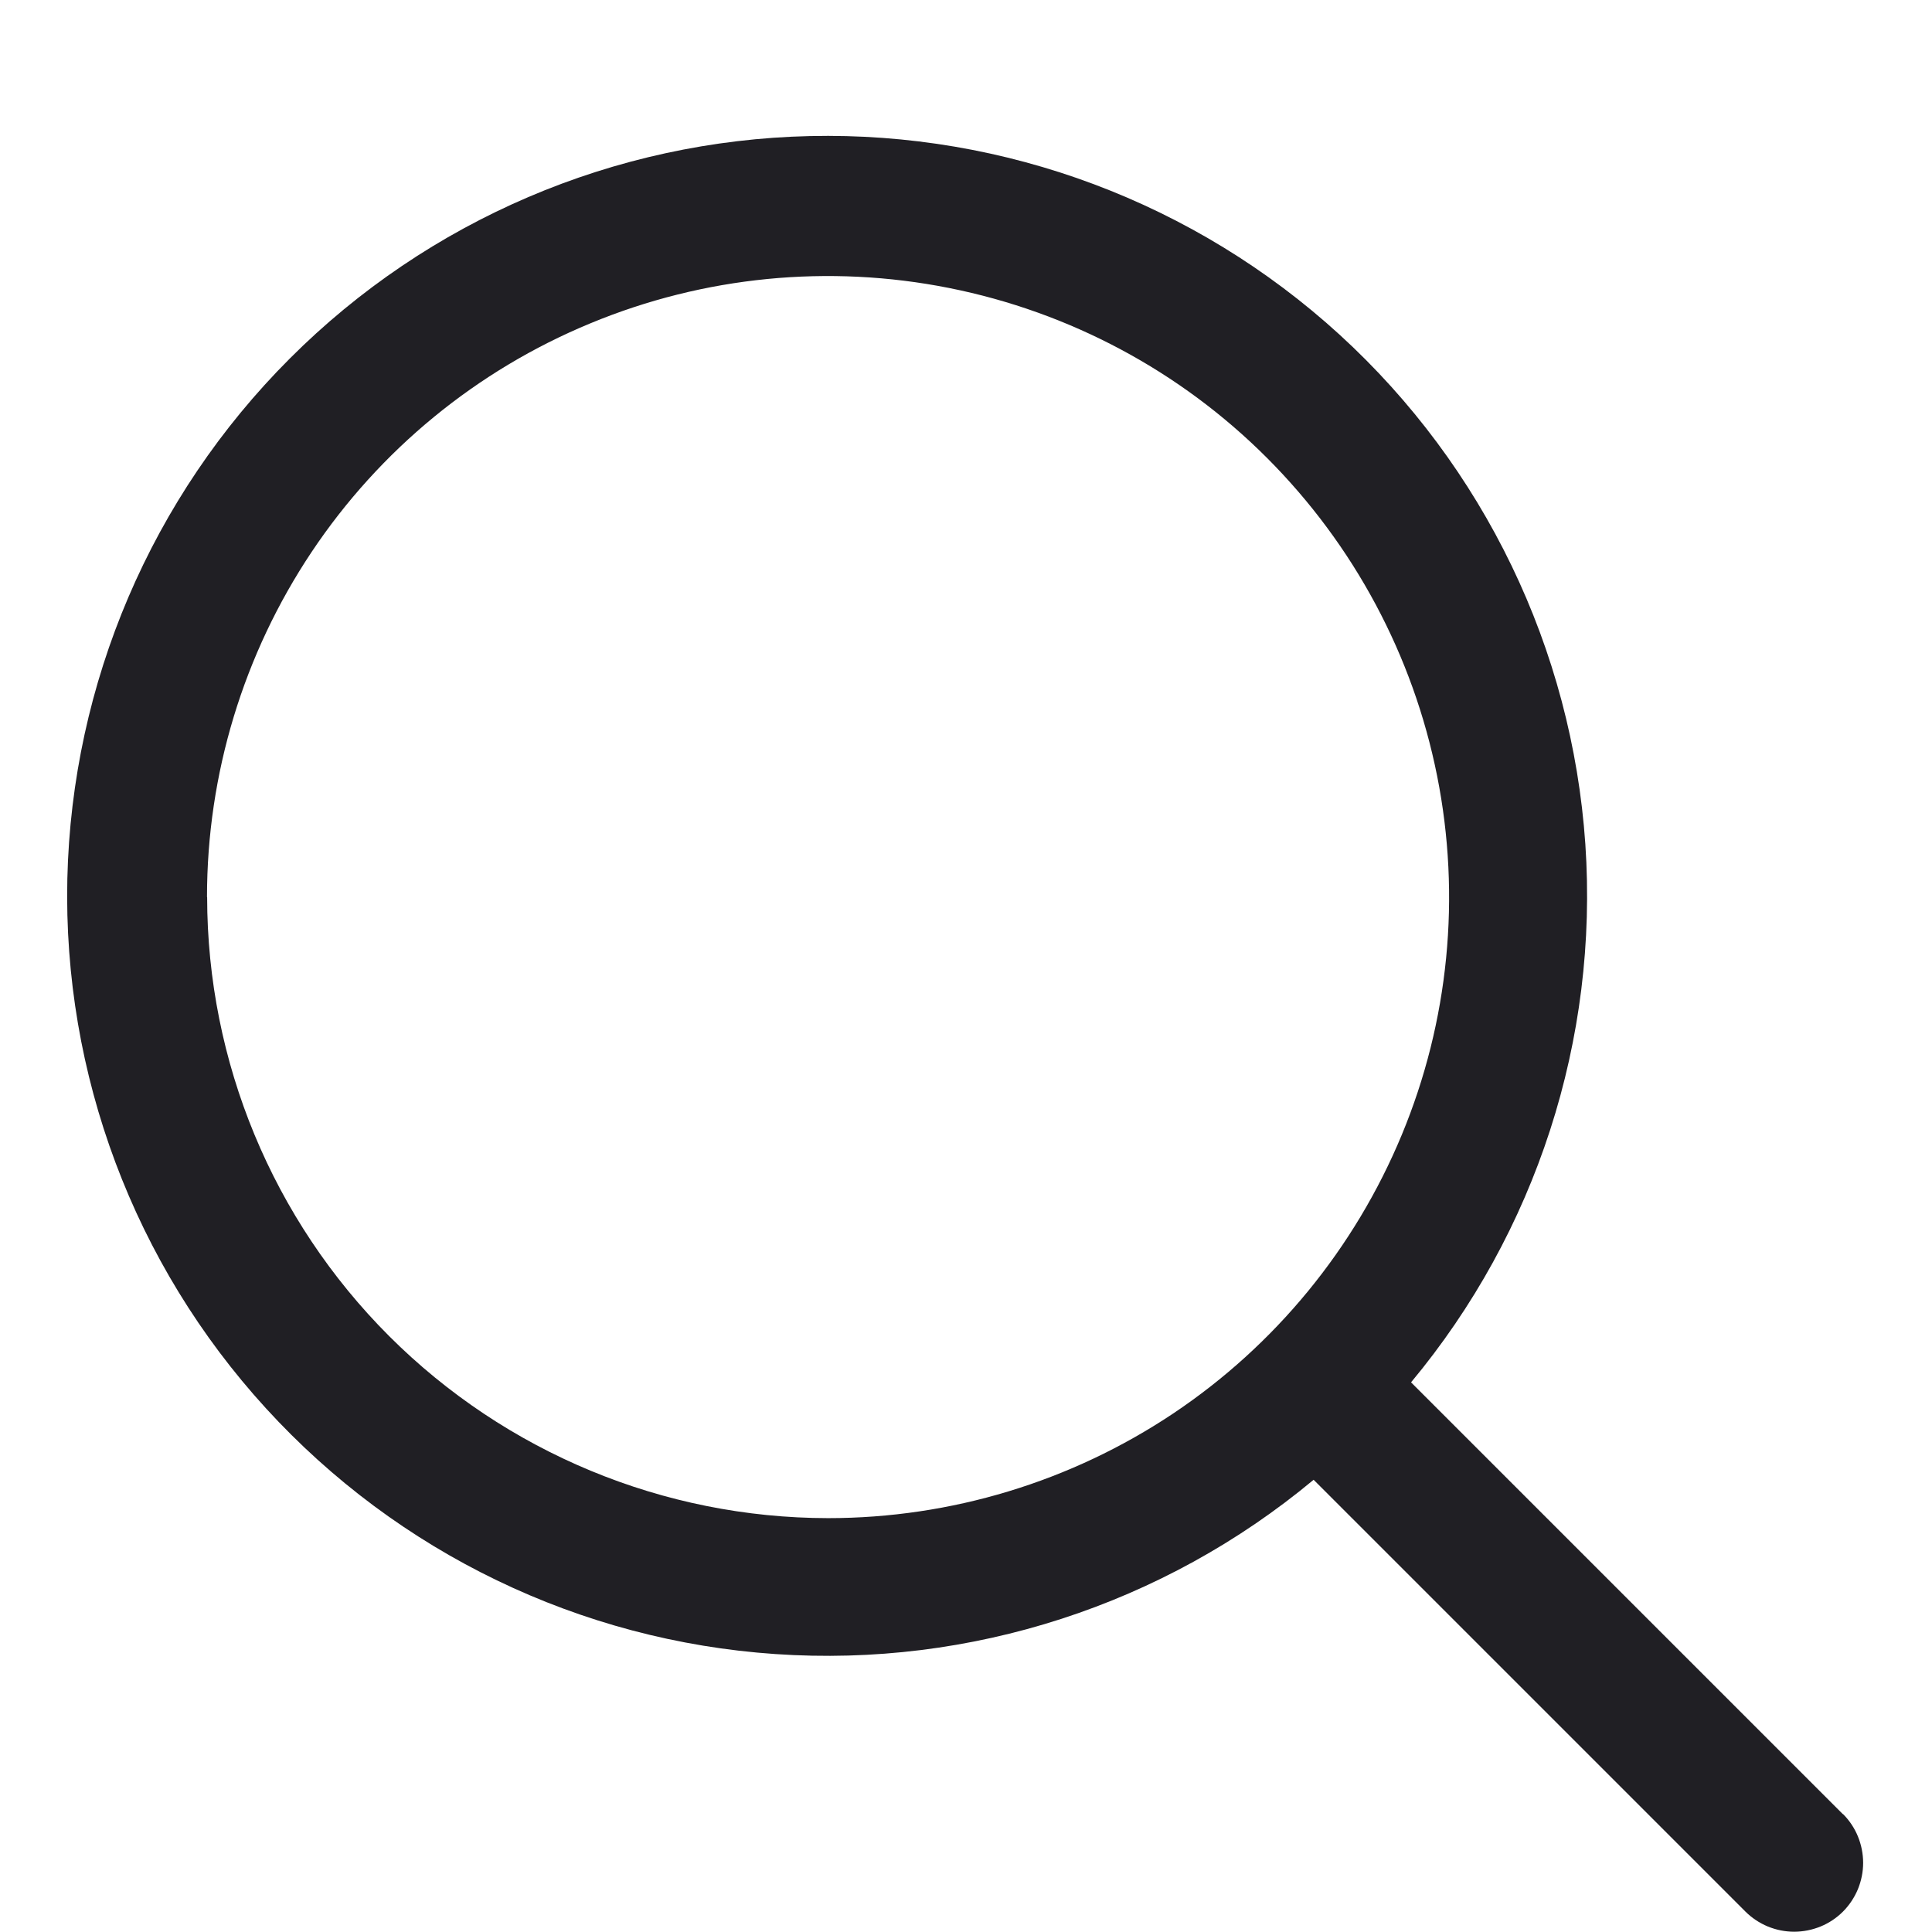
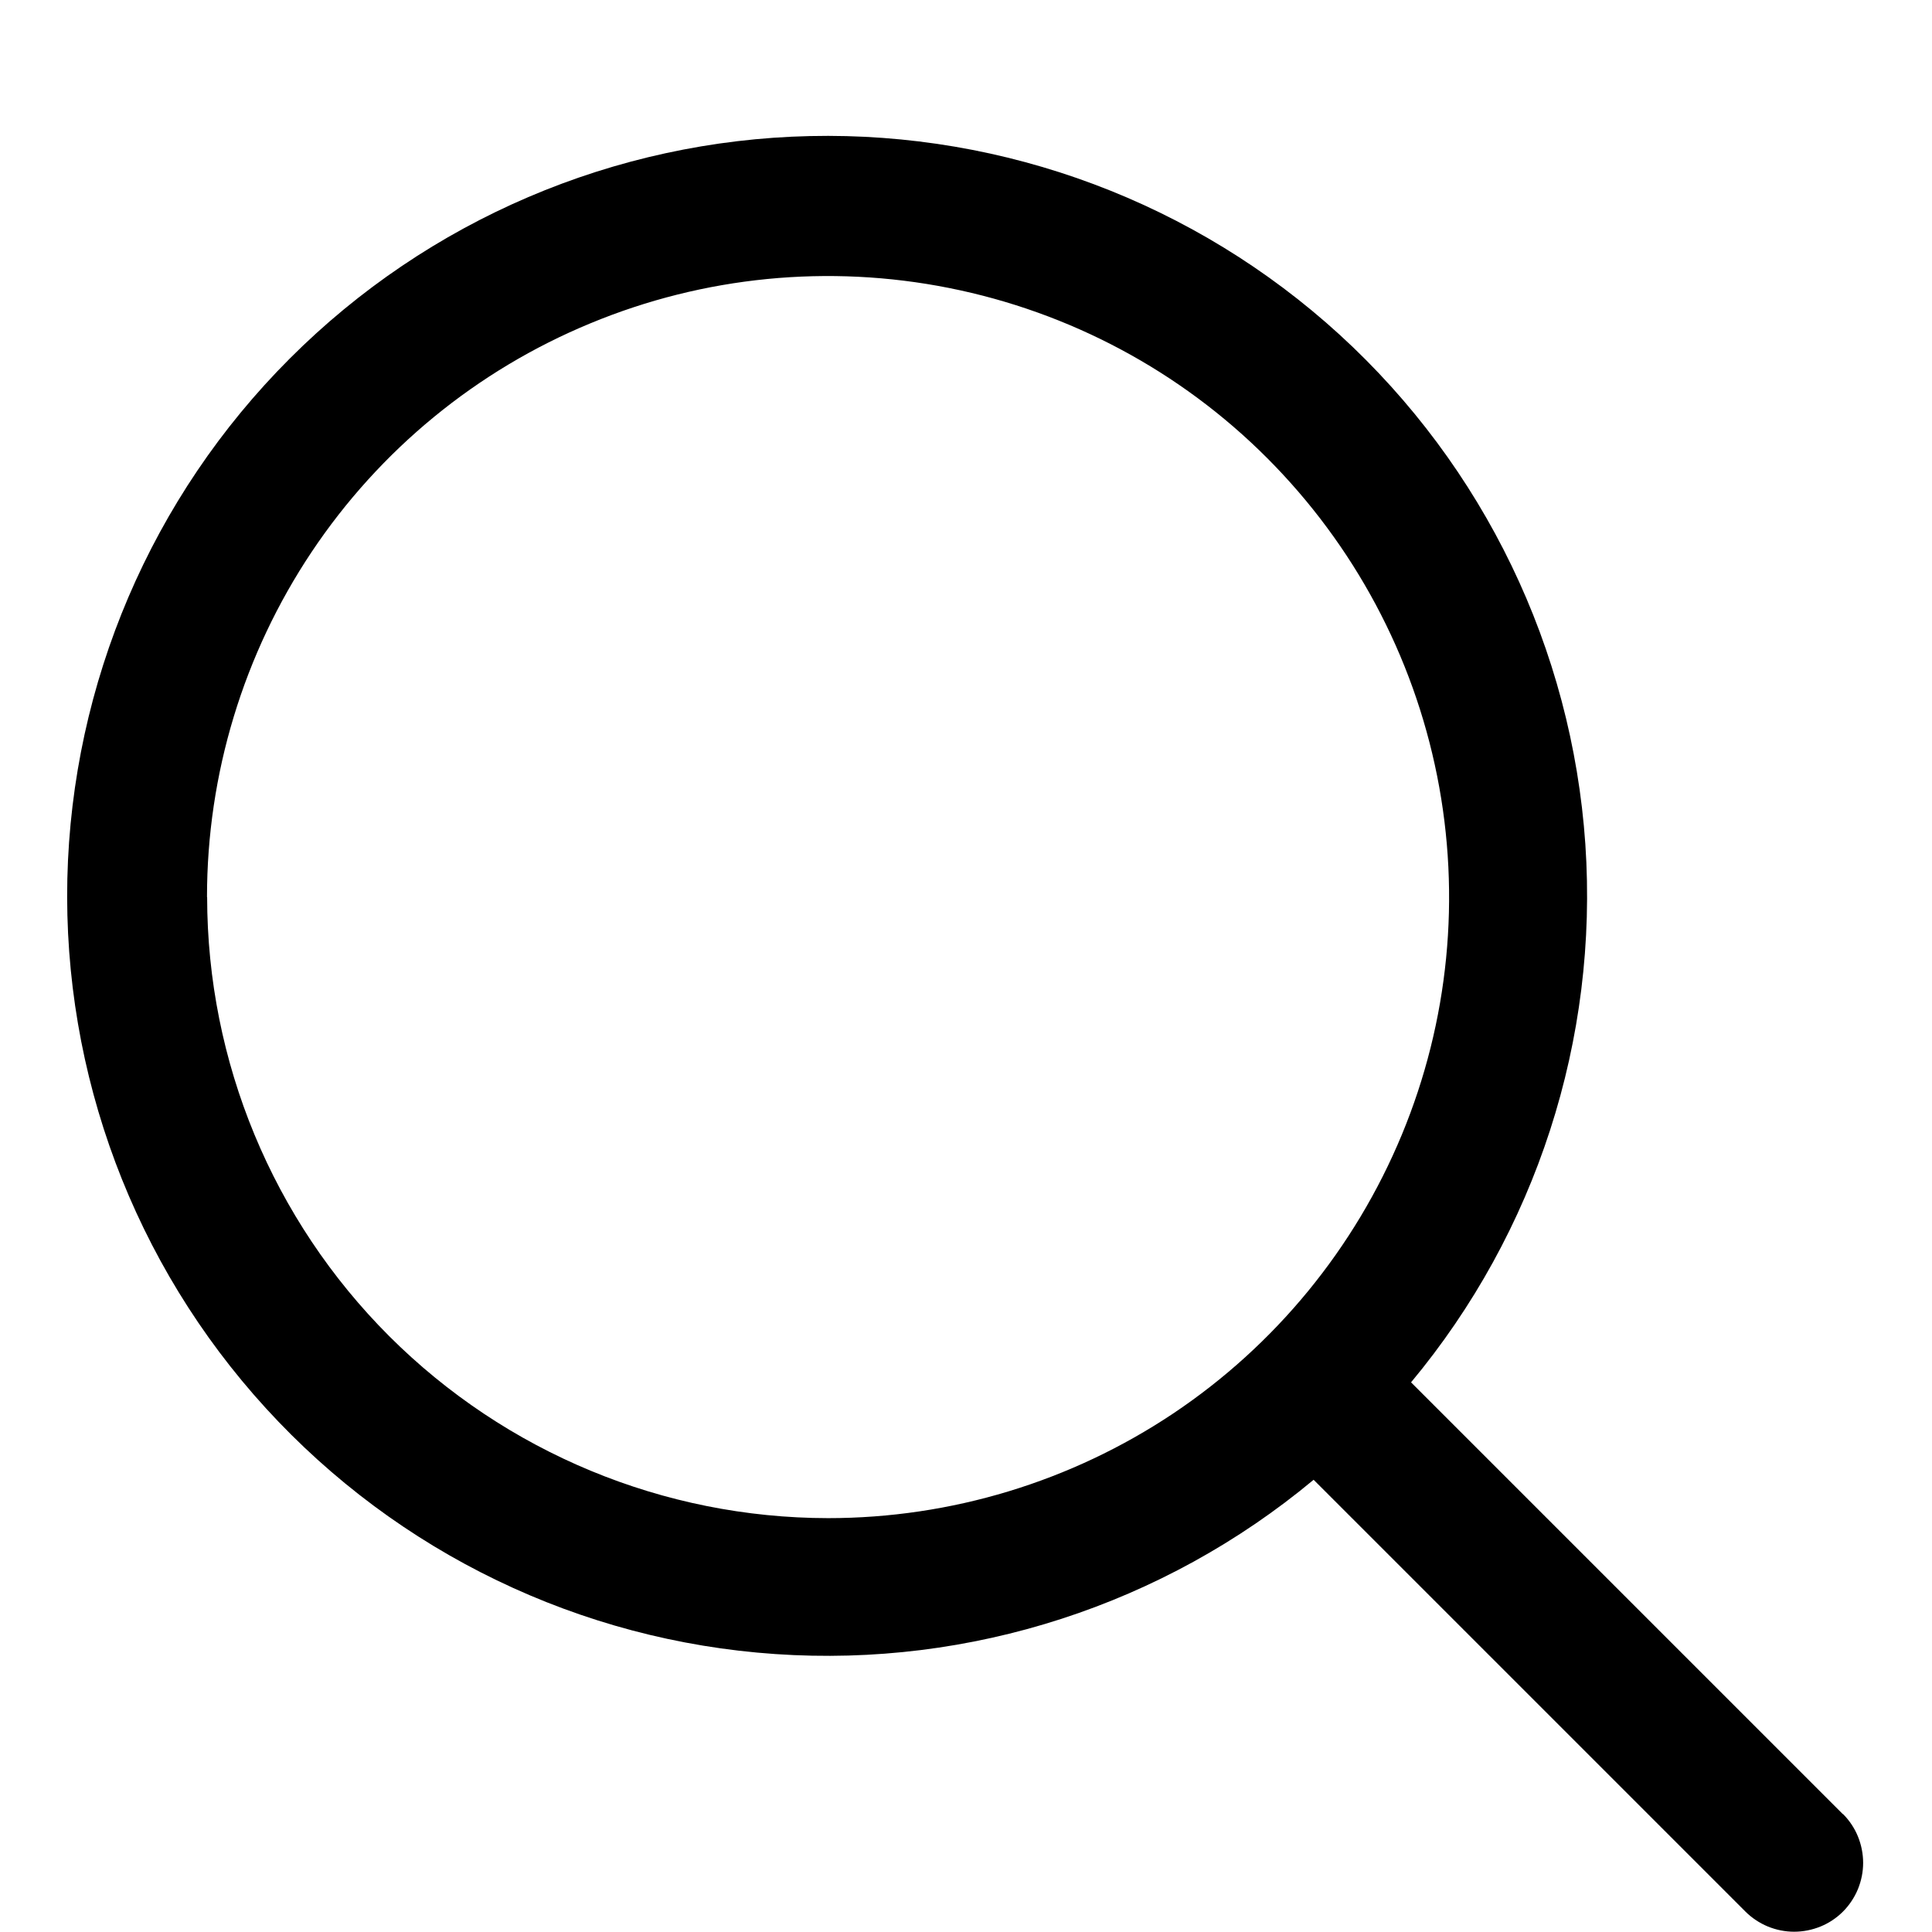
- <svg xmlns="http://www.w3.org/2000/svg" fill="none" height="14" viewBox="0 0 14 14" width="14">
-   <path d="m13.354 13.146-3.129-3.129c.907-1.089 1.359-2.486 1.263-3.9-.097-1.414-.735-2.736-1.781-3.692-1.047-.956-2.421-1.471-3.838-1.439-1.417.032-2.767.609-3.769 1.612-1.002 1.002-1.579 2.352-1.612 3.769-.032 1.417.483 2.792 1.439 3.838.956 1.047 2.278 1.685 3.692 1.781 1.414.097 2.811-.356 3.9-1.263l3.129 3.129c.046.046.102.083.162.108.061.025.126.038.191.038s.131-.013.192-.038c.061-.025.116-.062.162-.108.046-.046.083-.102.108-.162.025-.061.038-.126.038-.191s-.013-.131-.038-.192c-.025-.061-.062-.116-.108-.162zm-11.854-6.646c0-.89.264-1.76.758-2.5.494-.74 1.197-1.317 2.02-1.657.822-.341 1.727-.43 2.6-.256.873.174 1.675.602 2.304 1.232s1.058 1.431 1.232 2.304c.174.873.085 1.778-.256 2.6-.341.822-.917 1.525-1.657 2.02-.74.494-1.61.758-2.5.758-1.193-.001-2.337-.476-3.181-1.319-.844-.844-1.318-1.987-1.319-3.181z" fill="#201f24" />
+ <svg xmlns="http://www.w3.org/2000/svg" fill="currentçolor" viewBox="0 0 14 14">
+   <path d="m13.354 13.146-3.129-3.129c.907-1.089 1.359-2.486 1.263-3.9-.097-1.414-.735-2.736-1.781-3.692-1.047-.956-2.421-1.471-3.838-1.439-1.417.032-2.767.609-3.769 1.612-1.002 1.002-1.579 2.352-1.612 3.769-.032 1.417.483 2.792 1.439 3.838.956 1.047 2.278 1.685 3.692 1.781 1.414.097 2.811-.356 3.9-1.263l3.129 3.129c.046.046.102.083.162.108.061.025.126.038.191.038s.131-.013.192-.038c.061-.025.116-.062.162-.108.046-.046.083-.102.108-.162.025-.061.038-.126.038-.191s-.013-.131-.038-.192c-.025-.061-.062-.116-.108-.162zm-11.854-6.646c0-.89.264-1.76.758-2.5.494-.74 1.197-1.317 2.02-1.657.822-.341 1.727-.43 2.6-.256.873.174 1.675.602 2.304 1.232s1.058 1.431 1.232 2.304c.174.873.085 1.778-.256 2.6-.341.822-.917 1.525-1.657 2.02-.74.494-1.61.758-2.5.758-1.193-.001-2.337-.476-3.181-1.319-.844-.844-1.318-1.987-1.319-3.181z" />
</svg>
